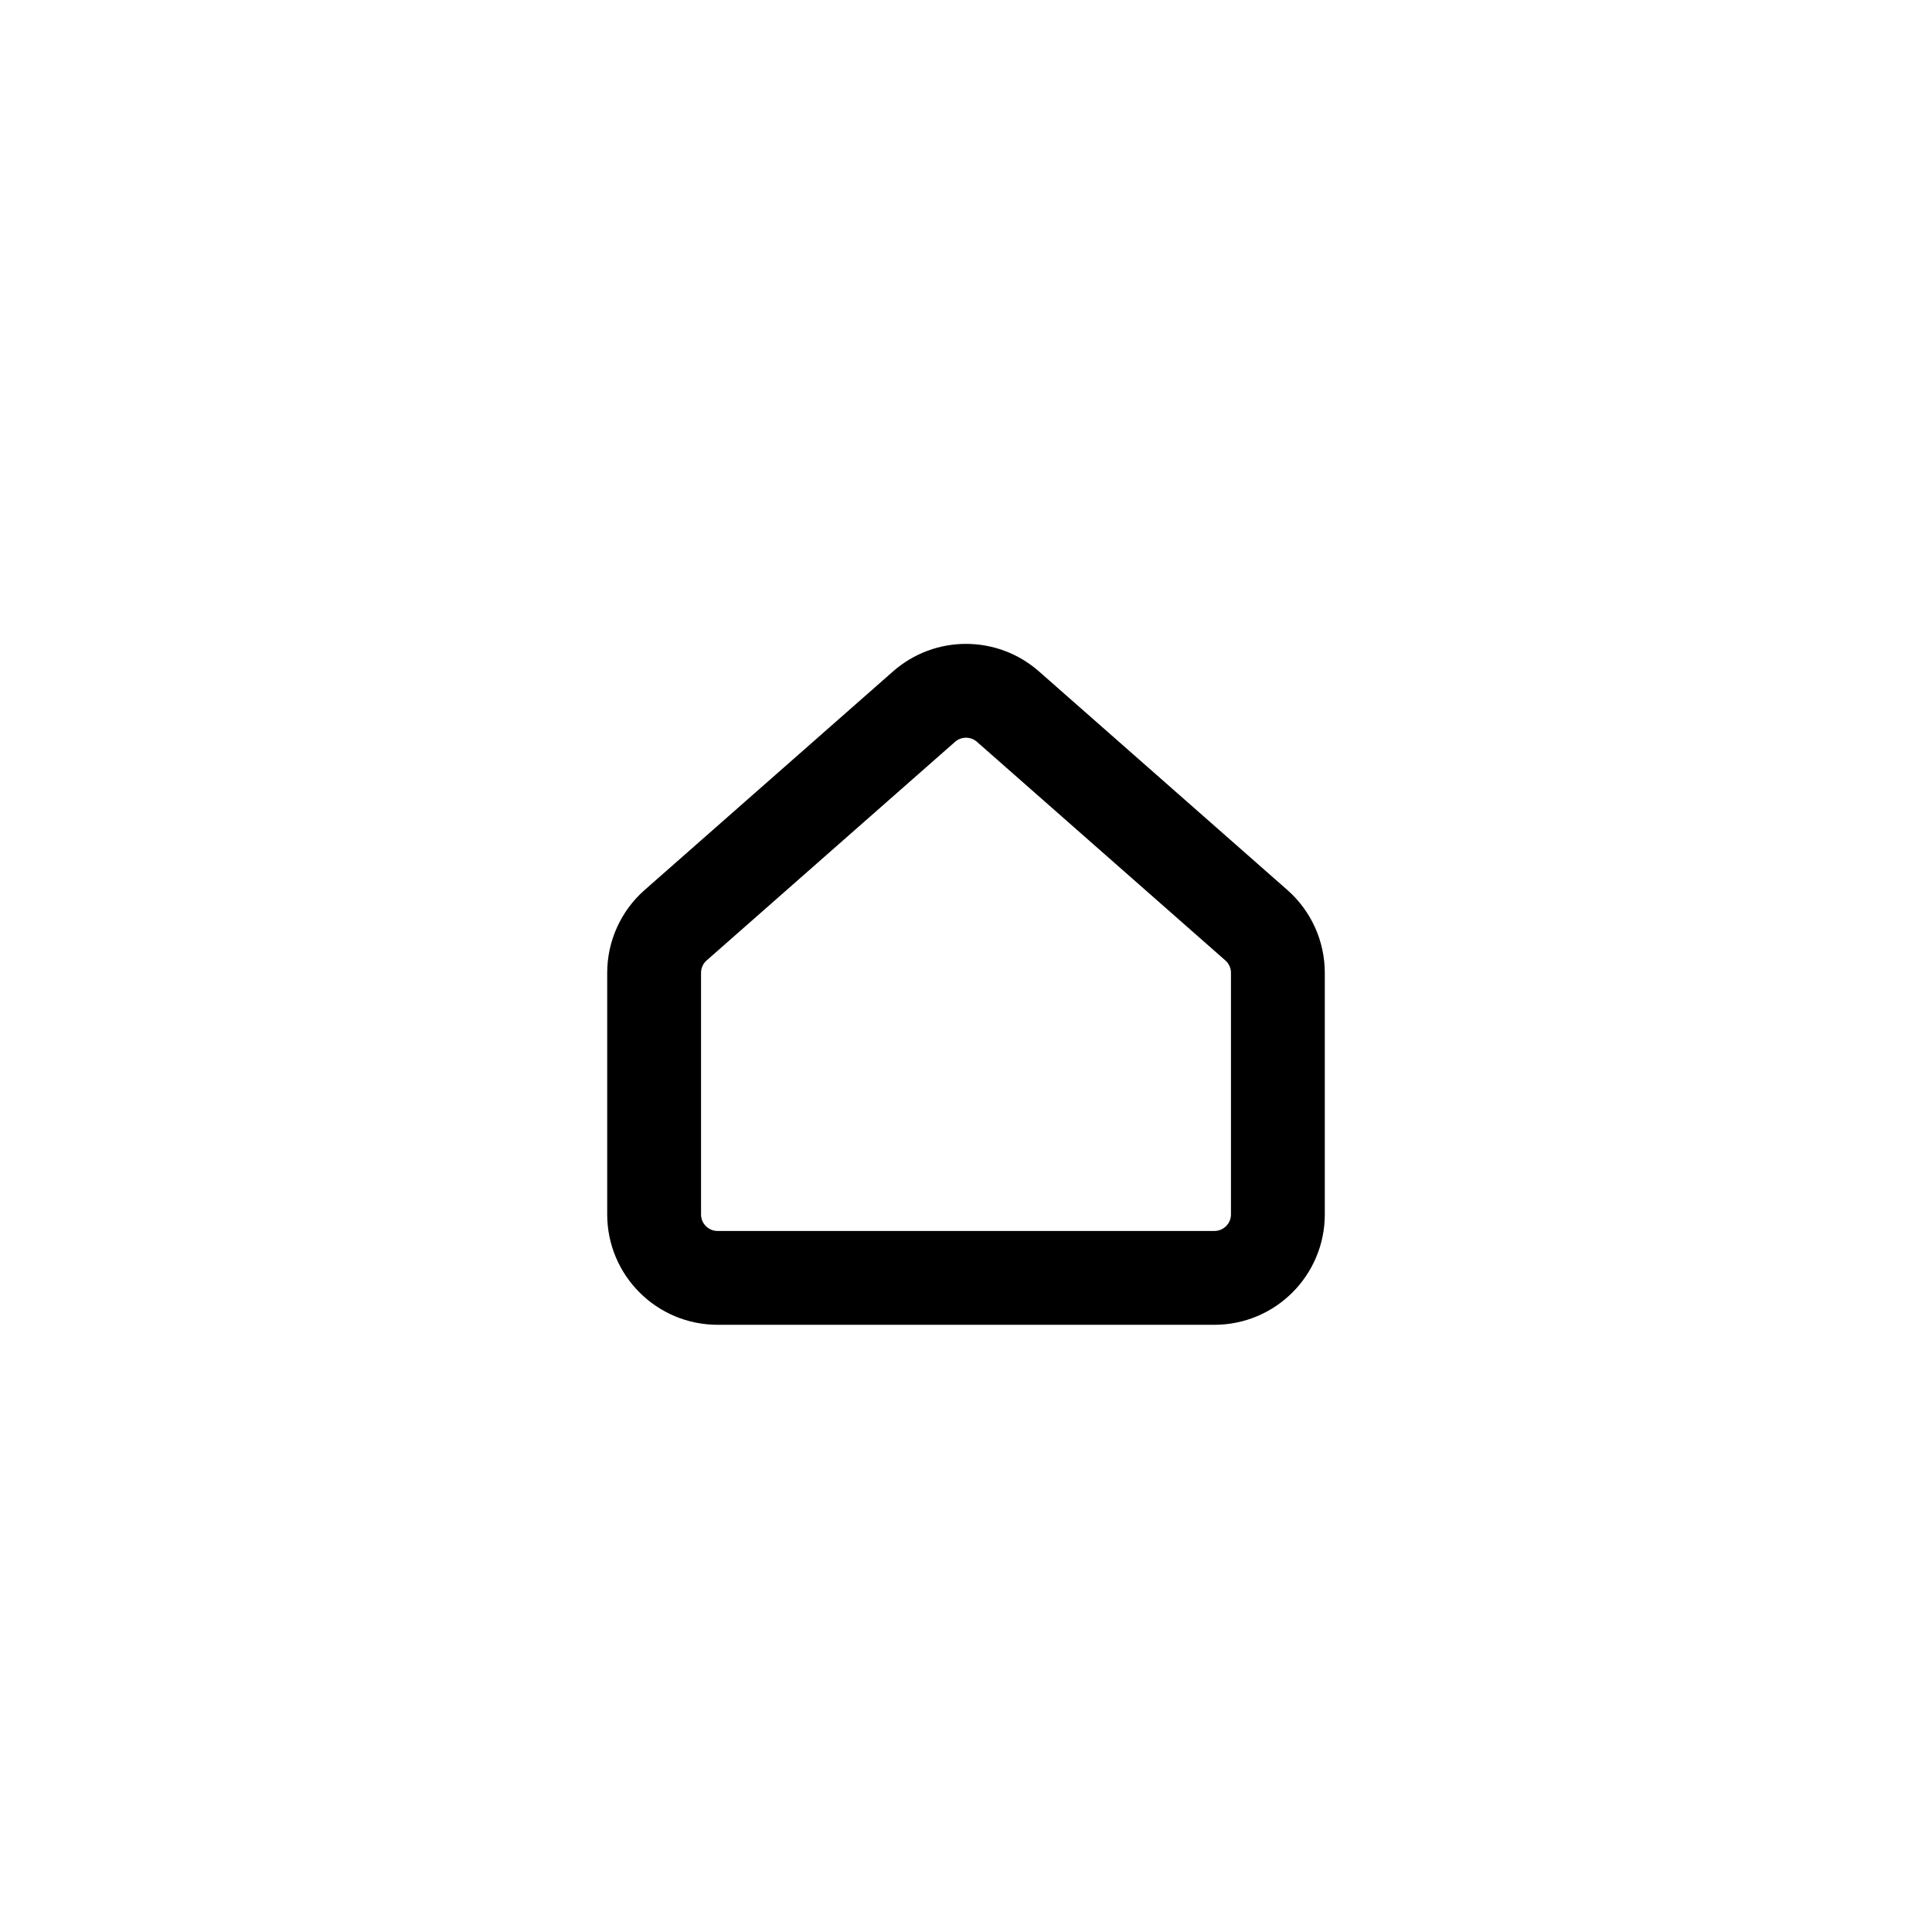
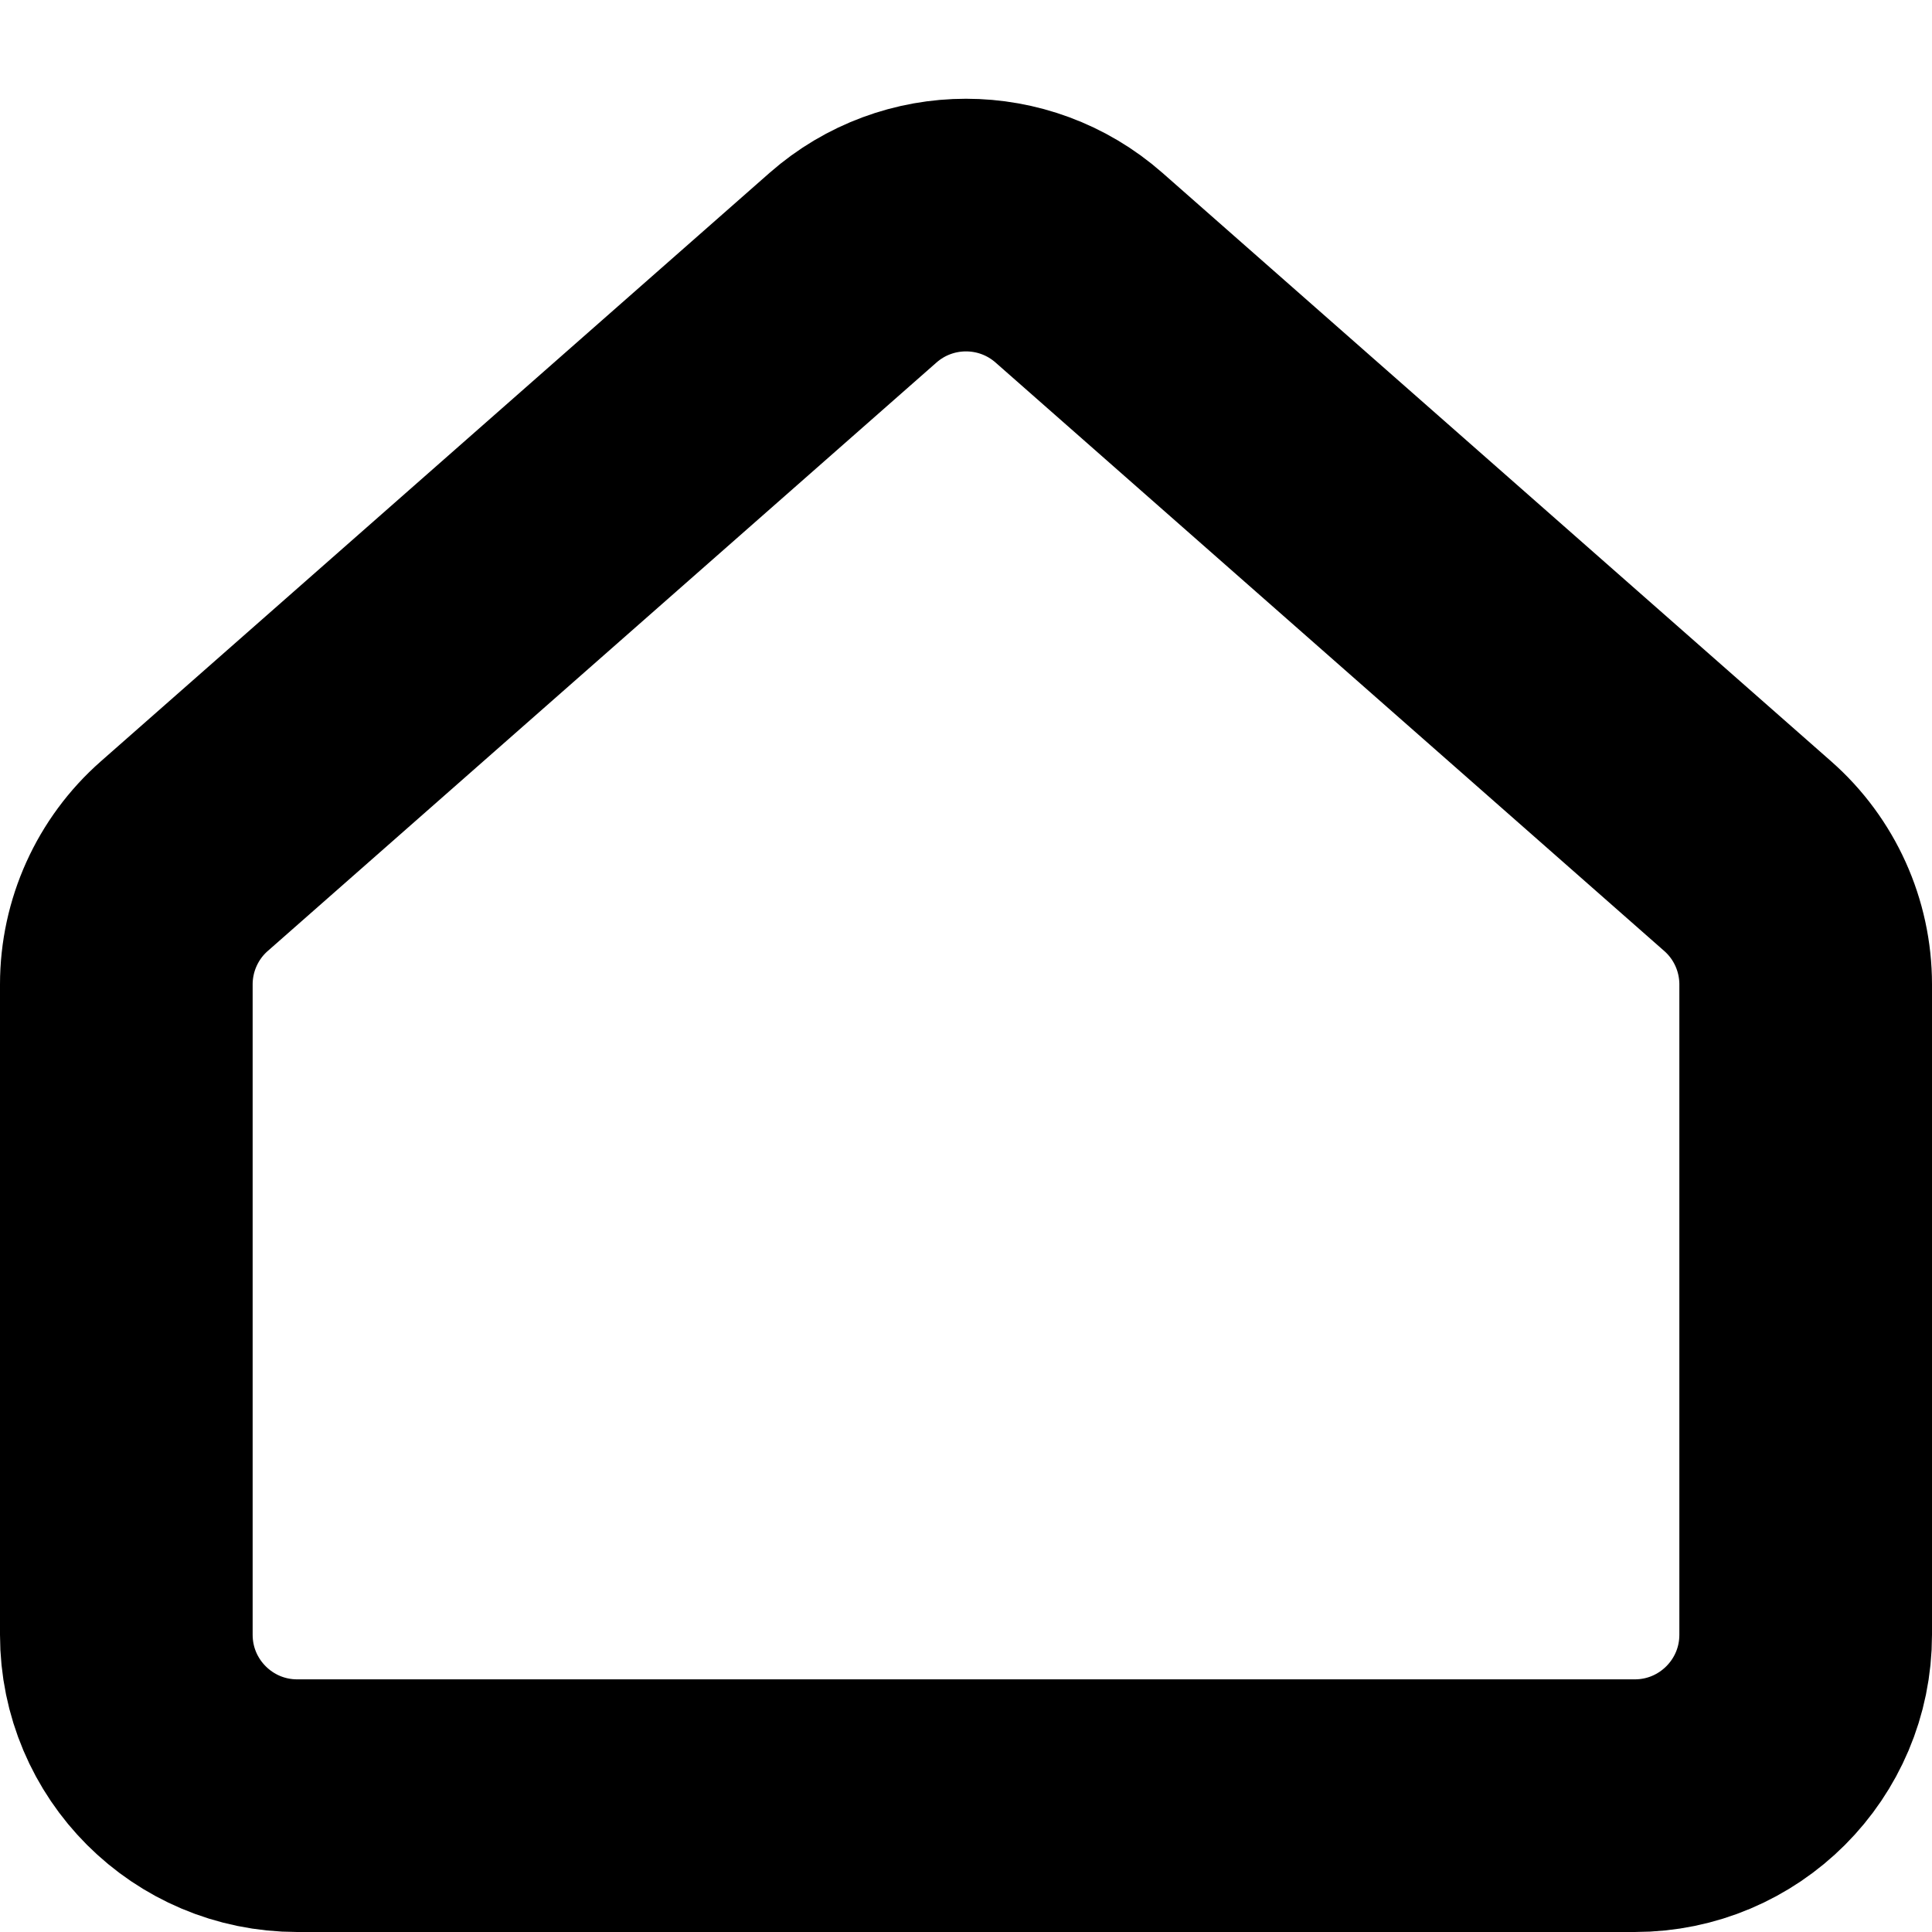
- <svg xmlns="http://www.w3.org/2000/svg" width="35" height="35" viewBox="0 0 35 35" fill="none">
-   <path d="M18.26 12.801L22.76 16.761C23.008 16.979 23.15 17.294 23.15 17.624V22C23.15 22.635 22.635 23.15 22 23.15H13C12.365 23.15 11.85 22.635 11.85 22V17.624C11.85 17.294 11.992 16.979 12.24 16.761L16.74 12.801C17.175 12.419 17.825 12.419 18.26 12.801Z" stroke="black" stroke-width="1.7" />
+ <svg xmlns="http://www.w3.org/2000/svg" width="13" height="13" viewBox="0 0 13 13" fill="none">
+   <path d="M7.26 1.801L11.76 5.761C12.008 5.979 12.15 6.294 12.15 6.624V11C12.15 11.635 11.635 12.15 11 12.15H2C1.365 12.15 0.85 11.635 0.85 11V6.624C0.85 6.294 0.992 5.979 1.24 5.761L5.74 1.801C6.175 1.419 6.825 1.419 7.26 1.801Z" stroke="black" stroke-width="1.7" />
</svg>
